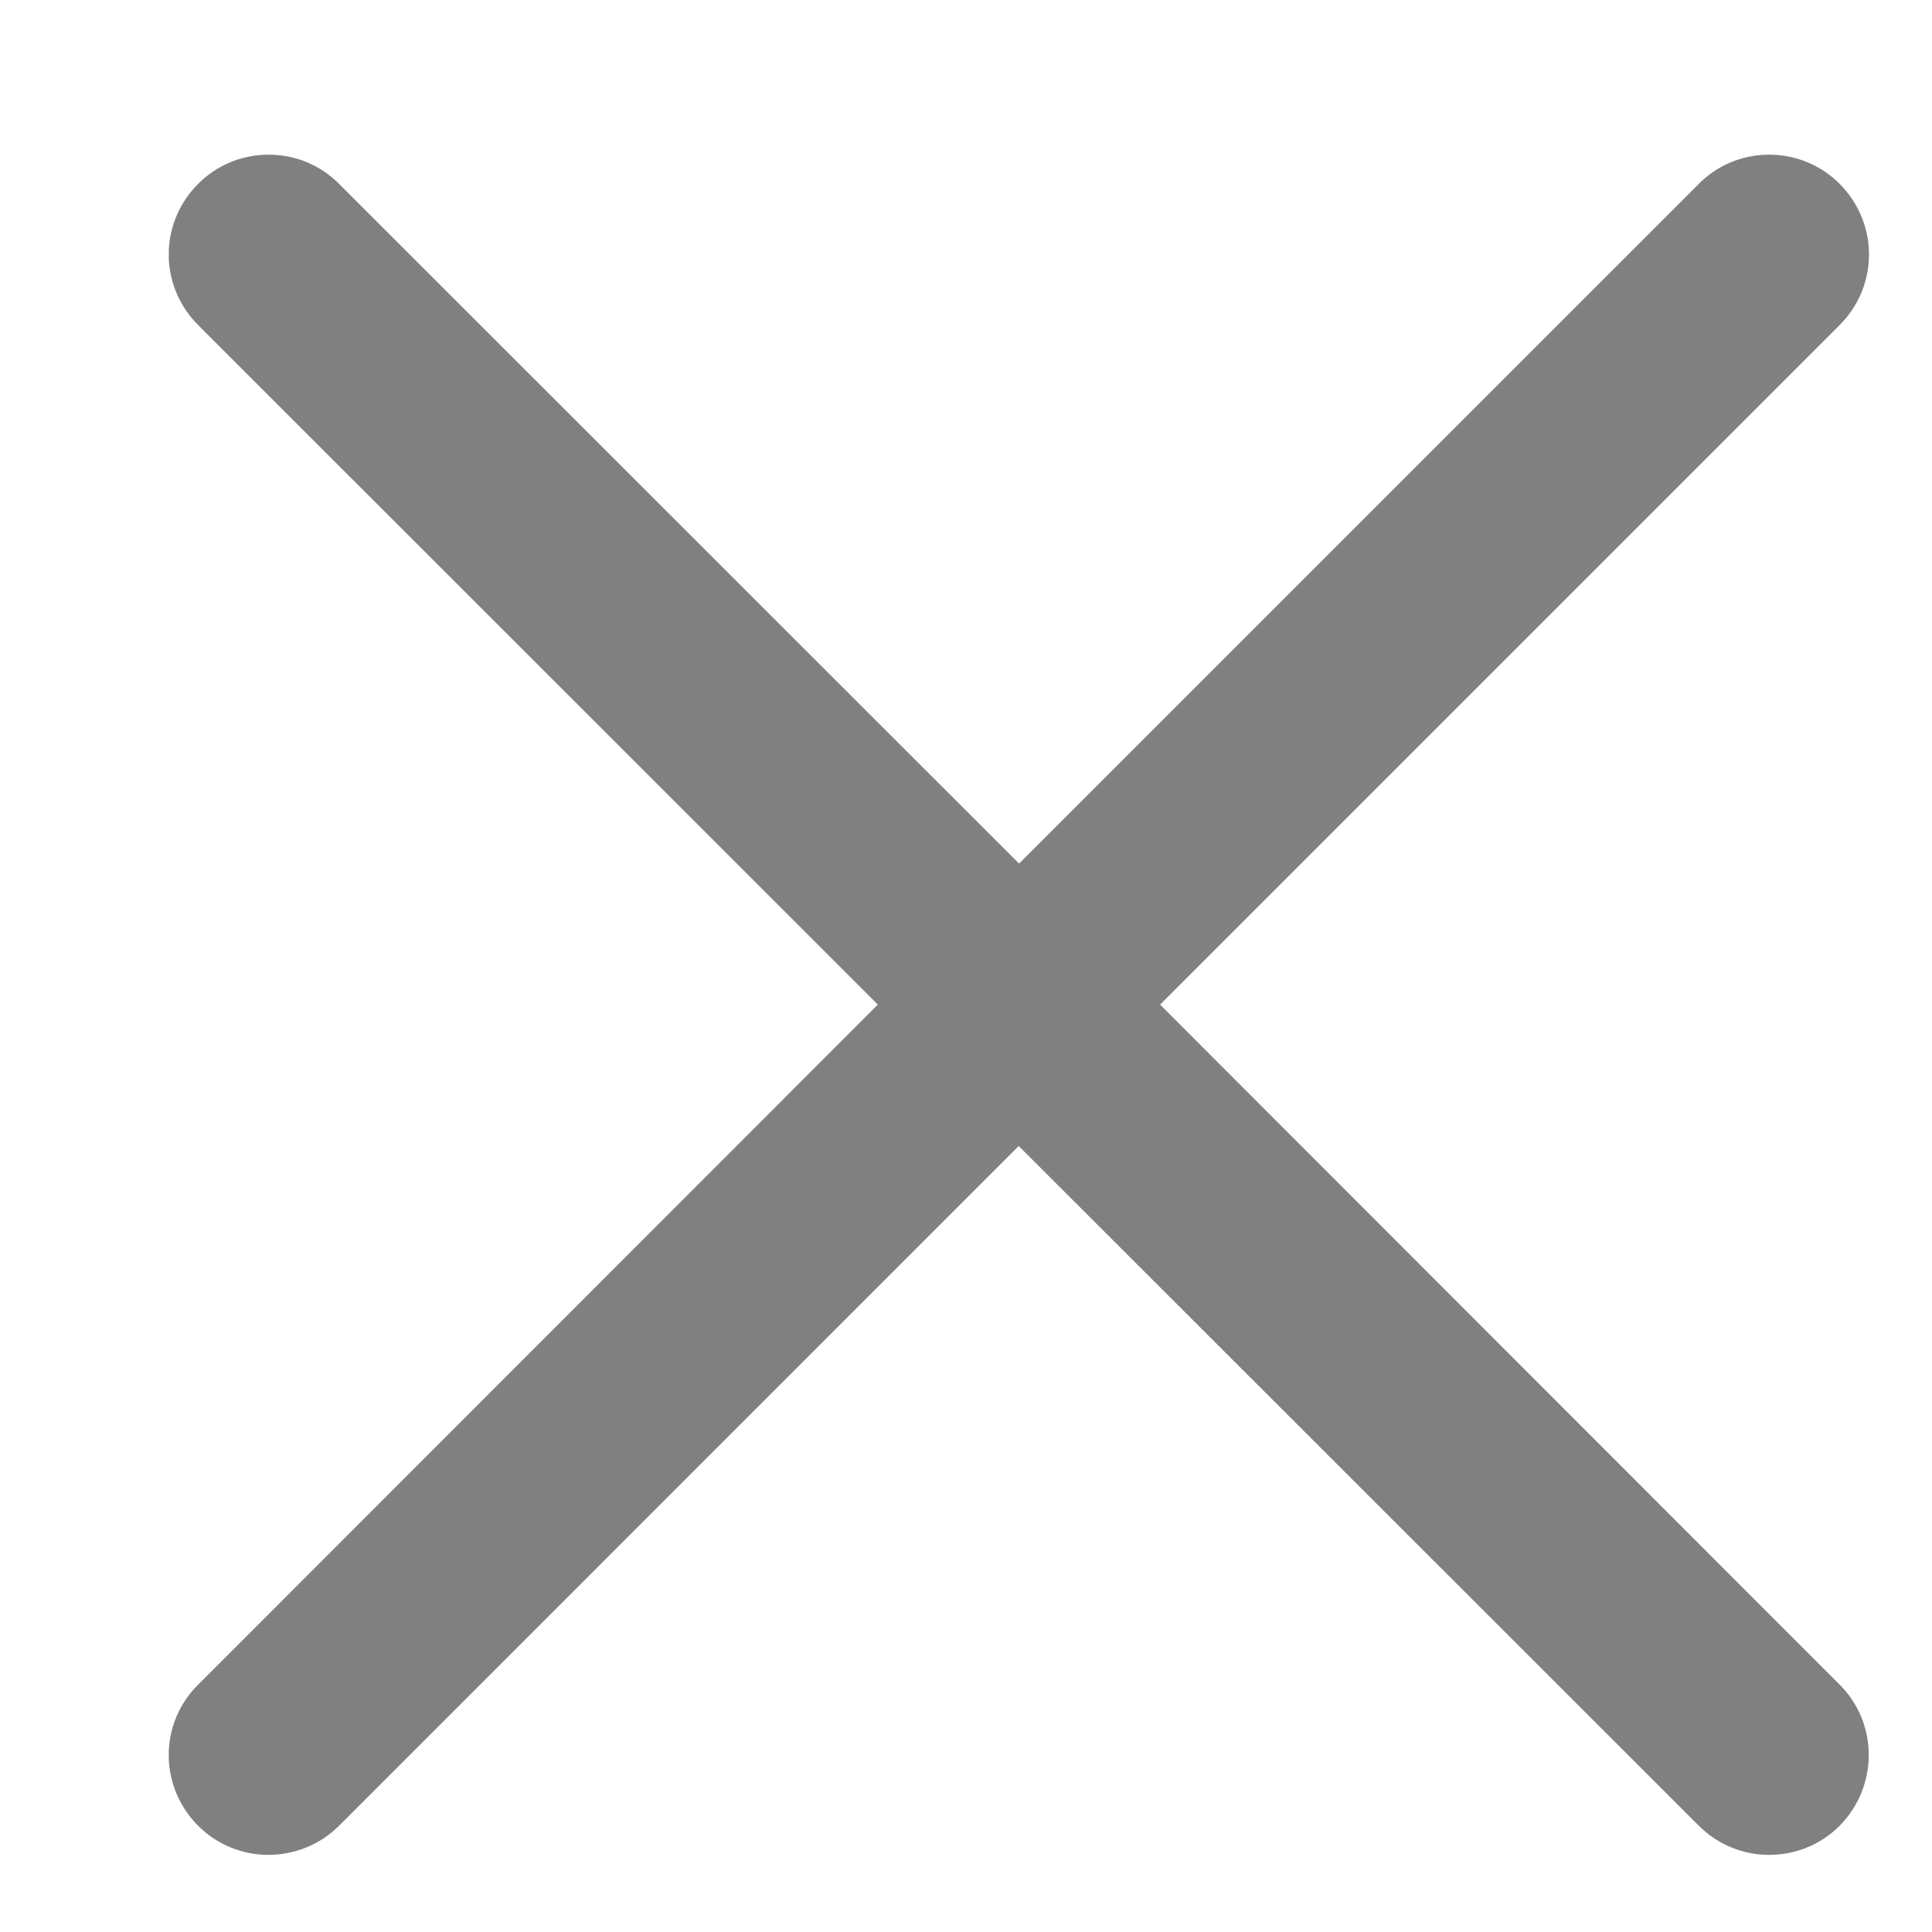
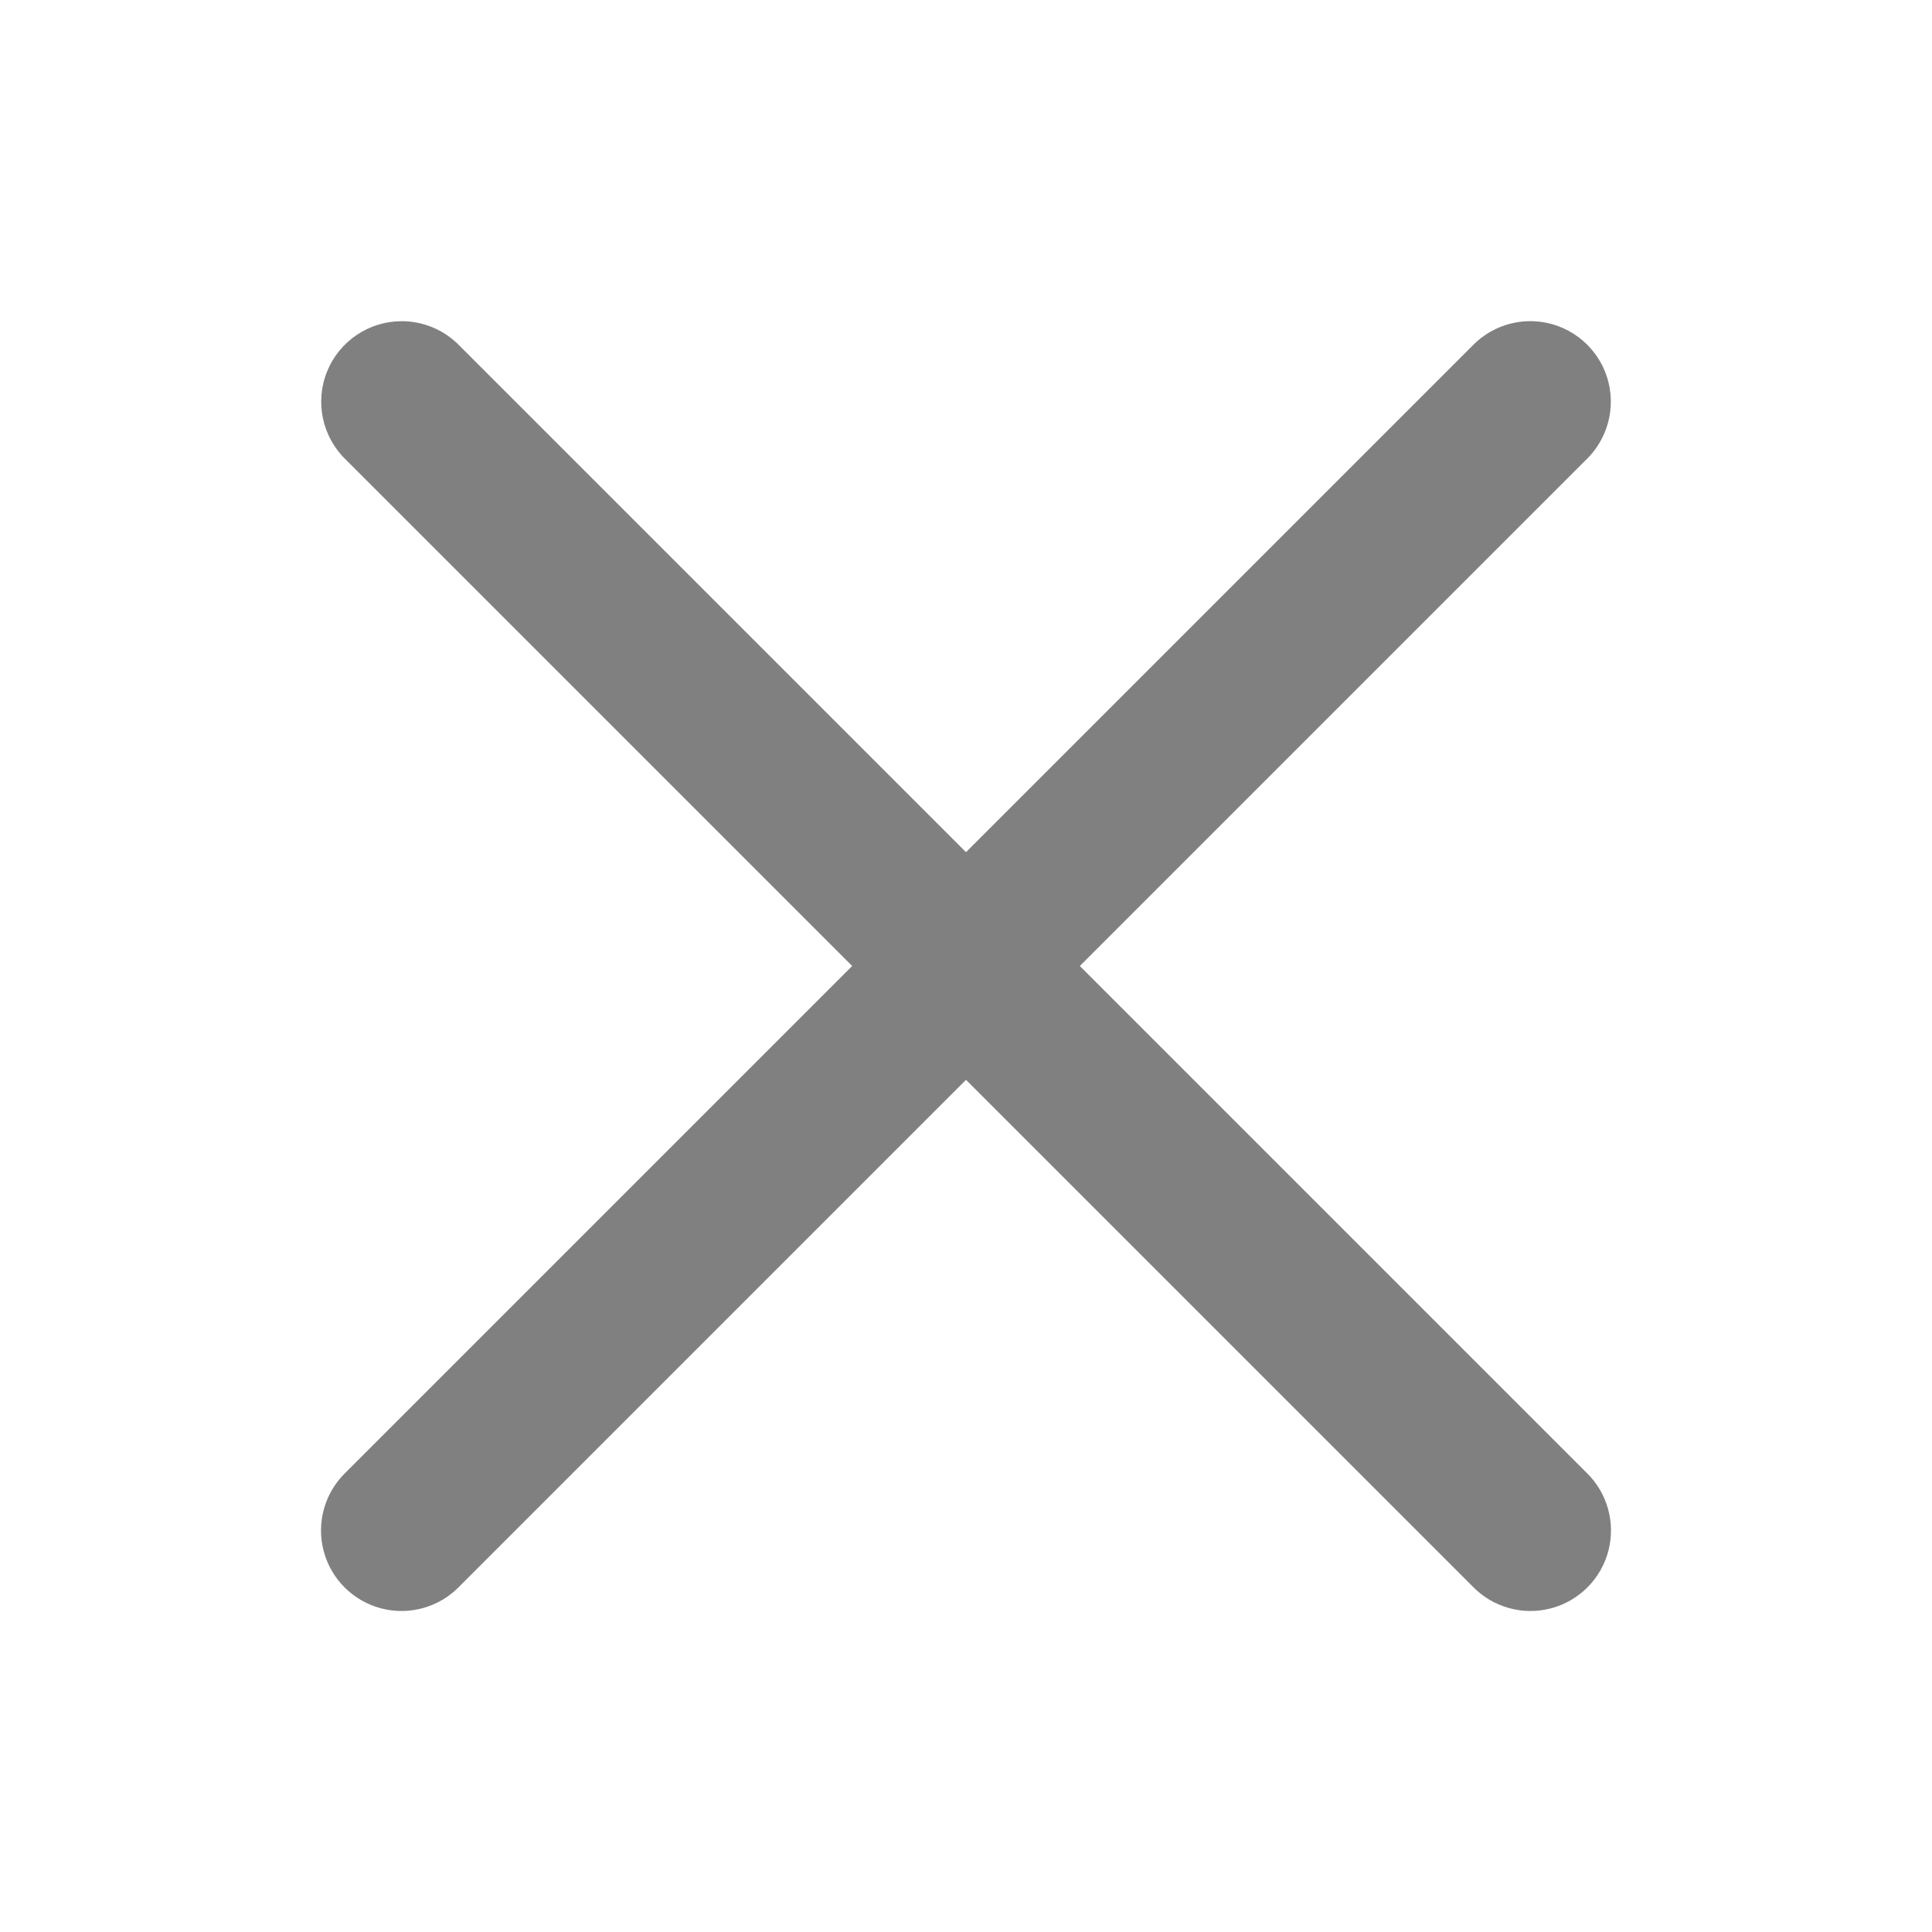
- <svg xmlns="http://www.w3.org/2000/svg" version="1.1" id="svg2" xml:space="preserve" width="8" height="8" viewBox="0 0 8 8">
-   <defs id="defs6" />
-   <g id="g10" transform="matrix(1.333333,0,0,-1.333333,0,8)">
-     <g id="g12" transform="scale(0.1)">
-       <path d="m 36.027,28.801 21.105,21.105 c 1.215,1.215 1.215,3.164 0,4.383 -0.578,0.582 -1.332,0.883 -2.094,0.906 H 54.84 C 54.086,55.172 53.332,54.871 52.758,54.289 L 31.648,33.18 10.531,54.289 c -0.578,0.582 -1.328,0.883 -2.09,0.906 H 8.242 C 7.484,55.172 6.73,54.871 6.152,54.289 5.582,53.719 5.281,52.988 5.242,52.246 V 51.949 C 5.281,51.207 5.582,50.477 6.152,49.906 L 27.262,28.801 6.152,7.68 C 5.582,7.117 5.281,6.387 5.242,5.645 V 5.348 C 5.281,4.605 5.582,3.871 6.152,3.301 6.75,2.699 7.547,2.395 8.332,2.395 c 0.797,0 1.598,0.305 2.199,0.906 L 31.637,24.41 52.758,3.301 c 0.598,-0.602 1.399,-0.906 2.184,-0.906 0.797,0 1.594,0.305 2.191,0.906 1.203,1.219 1.203,3.18 0,4.379 L 36.027,28.801" style="fill:#808080;fill-opacity:1;fill-rule:evenodd;stroke:none" id="path14" />
-     </g>
-   </g>
+ <svg xmlns="http://www.w3.org/2000/svg" fill="#808080" viewBox="0 0 24 24" width="24px" height="24px">
+   <path d="M 4.99 3.99 A 1 1 0 0 0 4.293 5.707 L 10.586 12 L 4.293 18.293 A 1 1 0 1 0 5.707 19.707 L 12 13.414 L 18.293 19.707 A 1 1 0 1 0 19.707 18.293 L 13.414 12 L 19.707 5.707 A 1 1 0 0 0 18.98 3.99 A 1 1 0 0 0 18.293 4.293 L 12 10.586 L 5.707 4.293 A 1 1 0 0 0 4.99 3.99 z" />
</svg>
